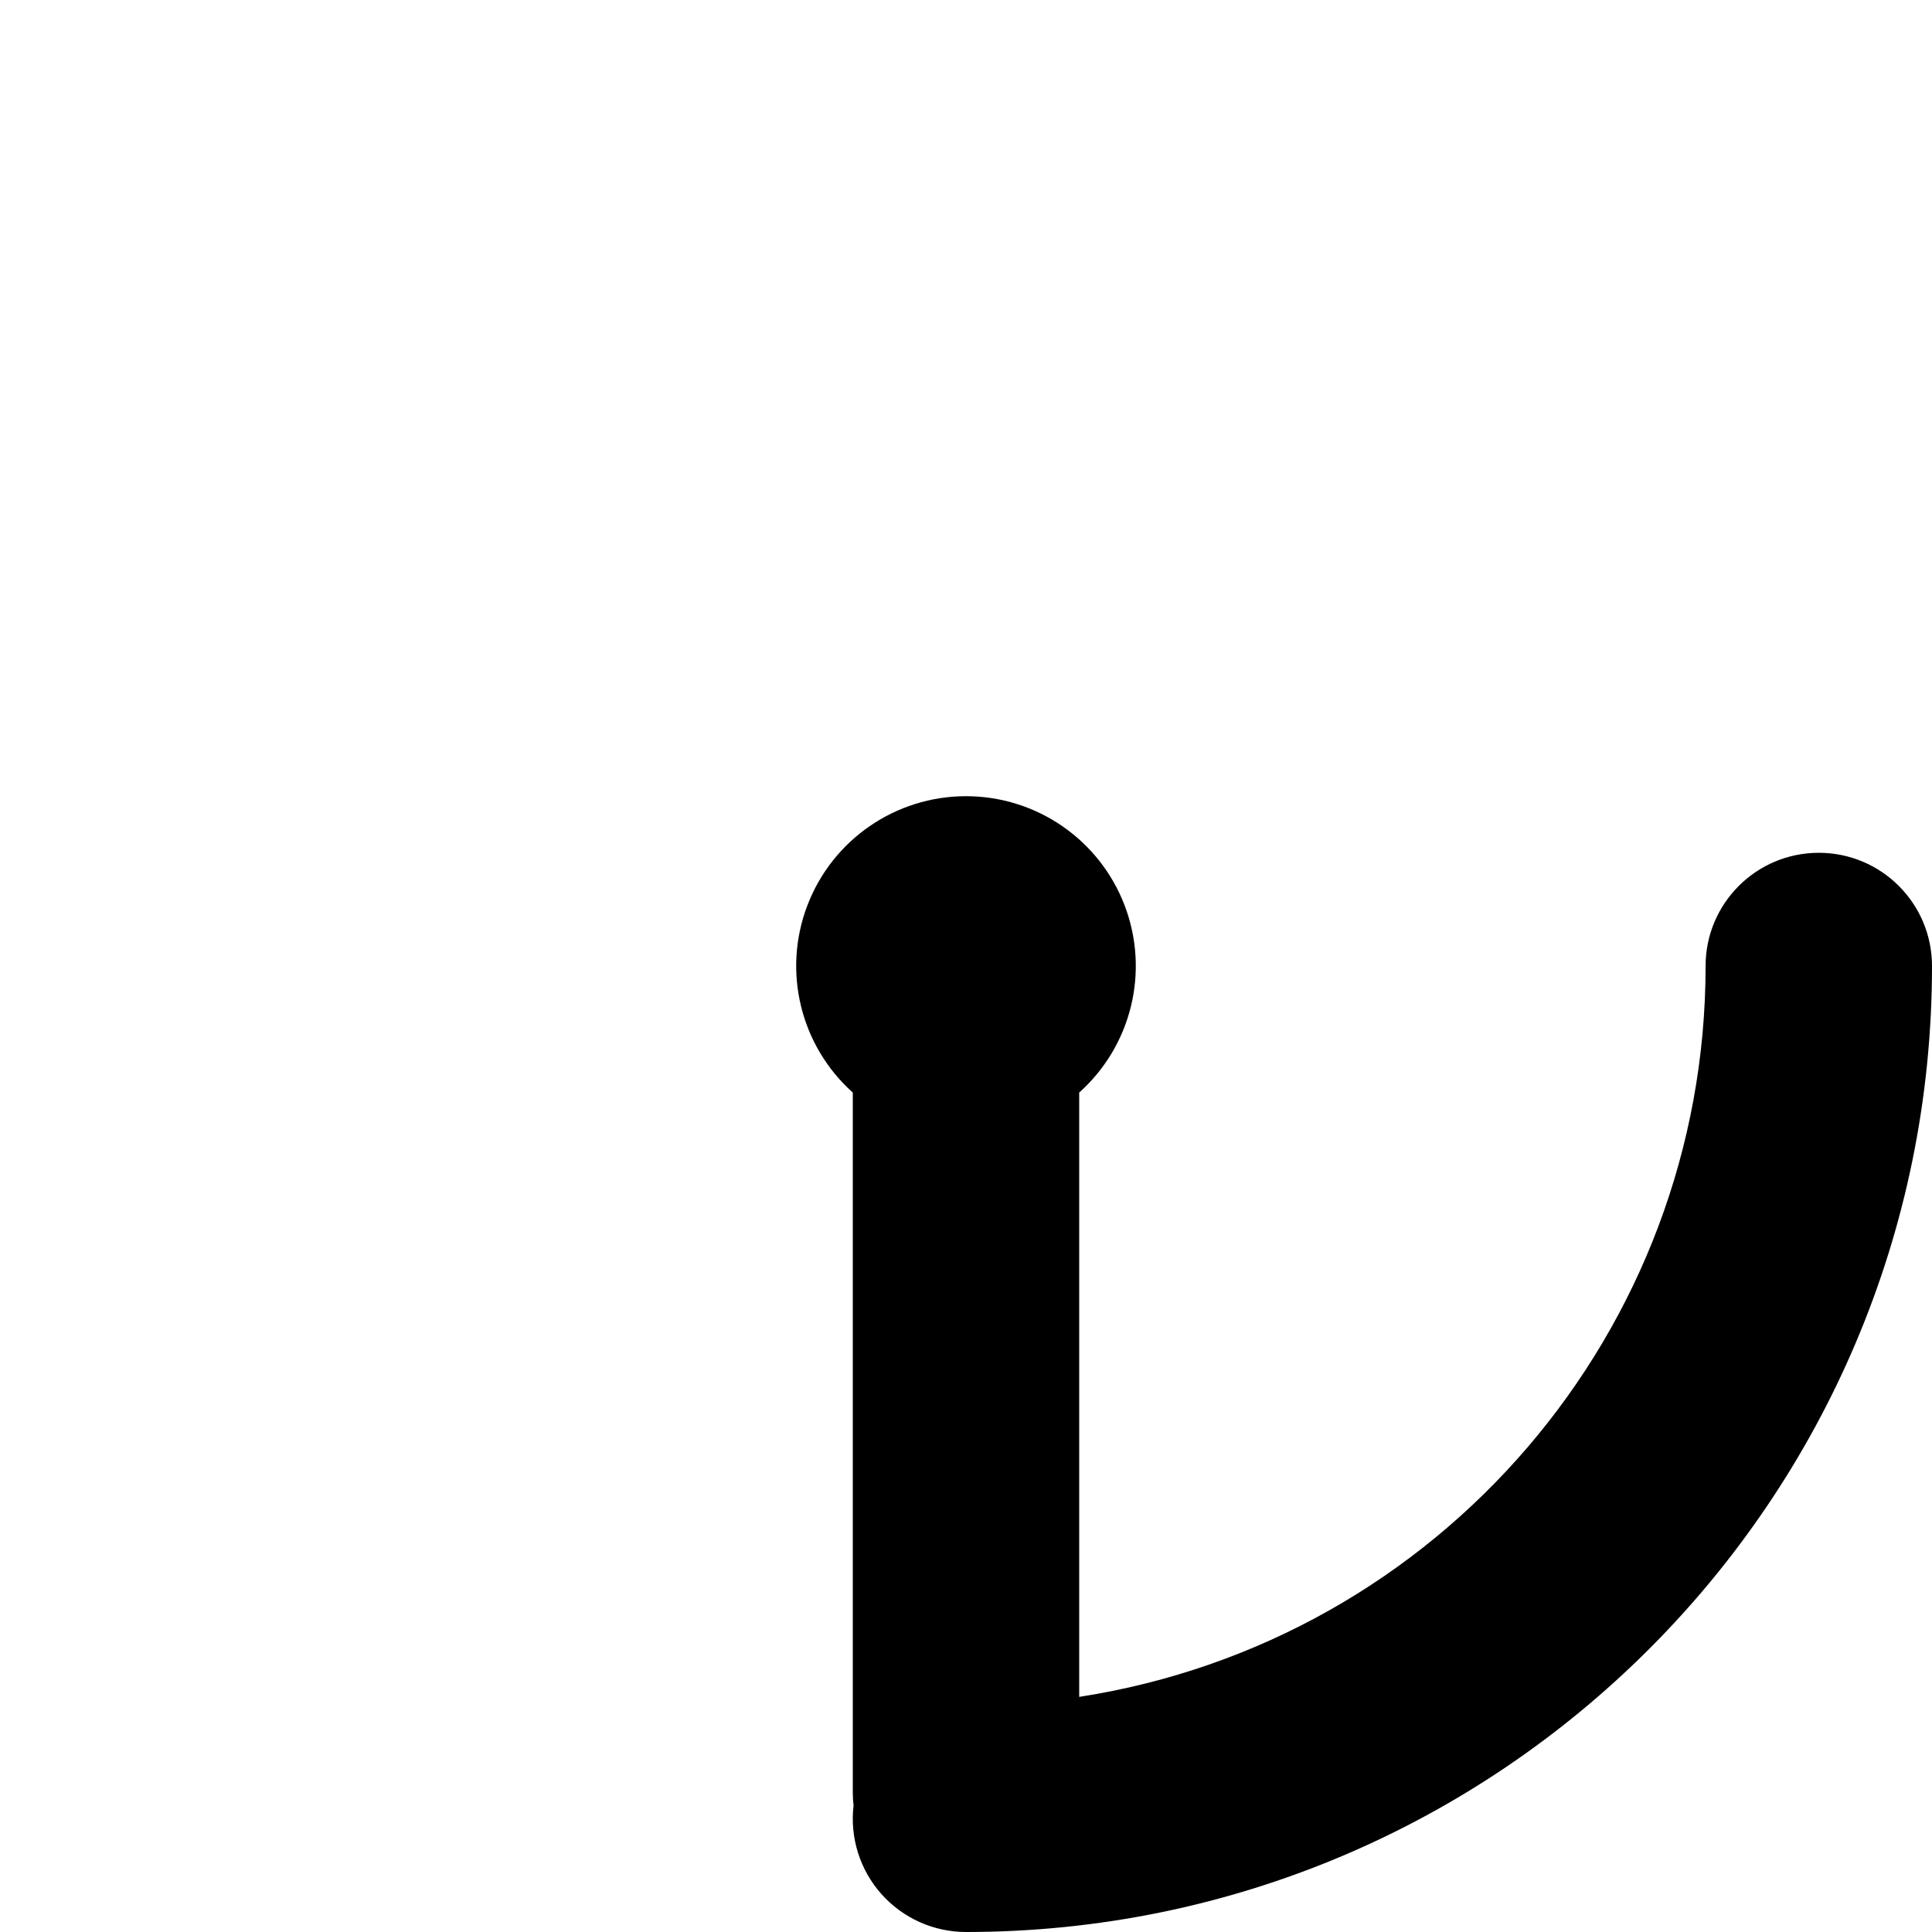
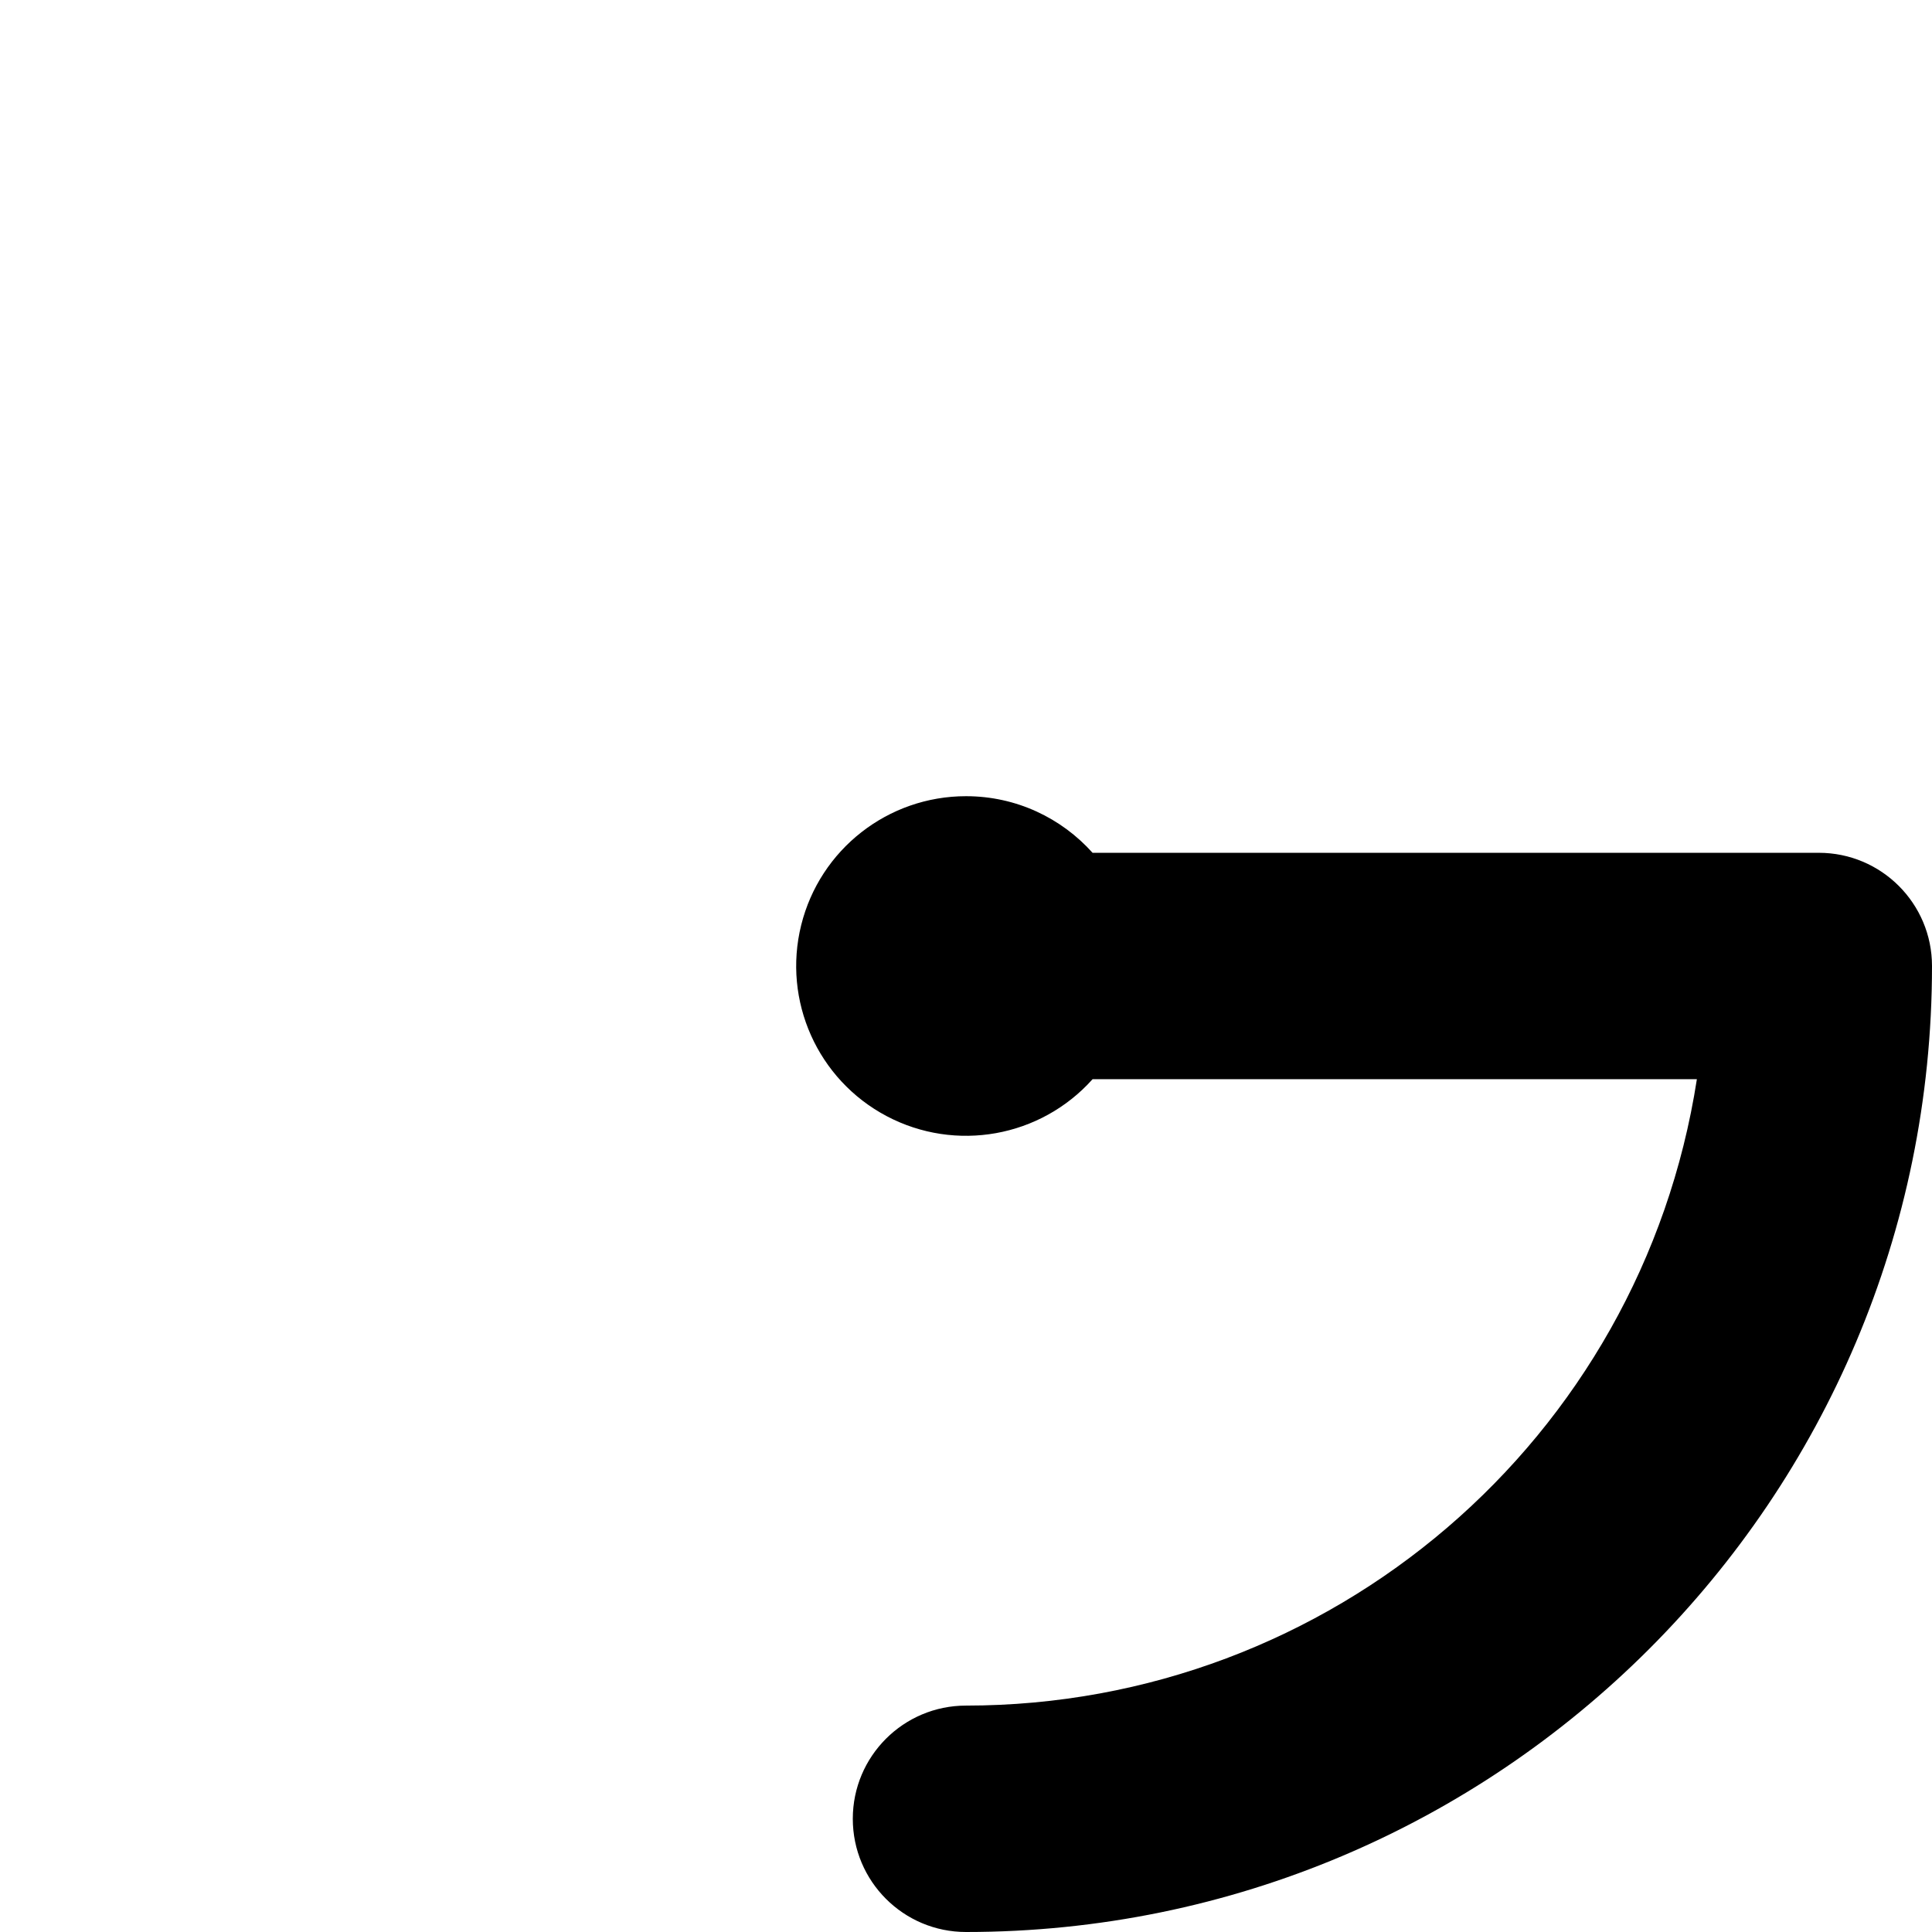
<svg xmlns="http://www.w3.org/2000/svg" fill="none" viewBox="0 0 512 512">
-   <path fill="currentColor" d="M256 211a45 45 0 0 1 30 78.54v160.15A196 196 0 0 0 452 256a30 30 0 1 1 60 0 256 256 0 0 1-256 256 30 30 0 0 1-29.8-33.5 30.4 30.4 0 0 1-.2-3.5V289.54A45 45 0 0 1 256 211Z" />
+   <path fill="currentColor" d="M256 211c13.33 0 25.3 5.8 33.54 15H482a30 30 0 0 1 30 30 255.99 255.99 0 0 1-256 256 30 30 0 0 1 0-60 196 196 0 0 0 193.69-166H289.54A45 45 0 1 1 256 211Z" />
</svg>
